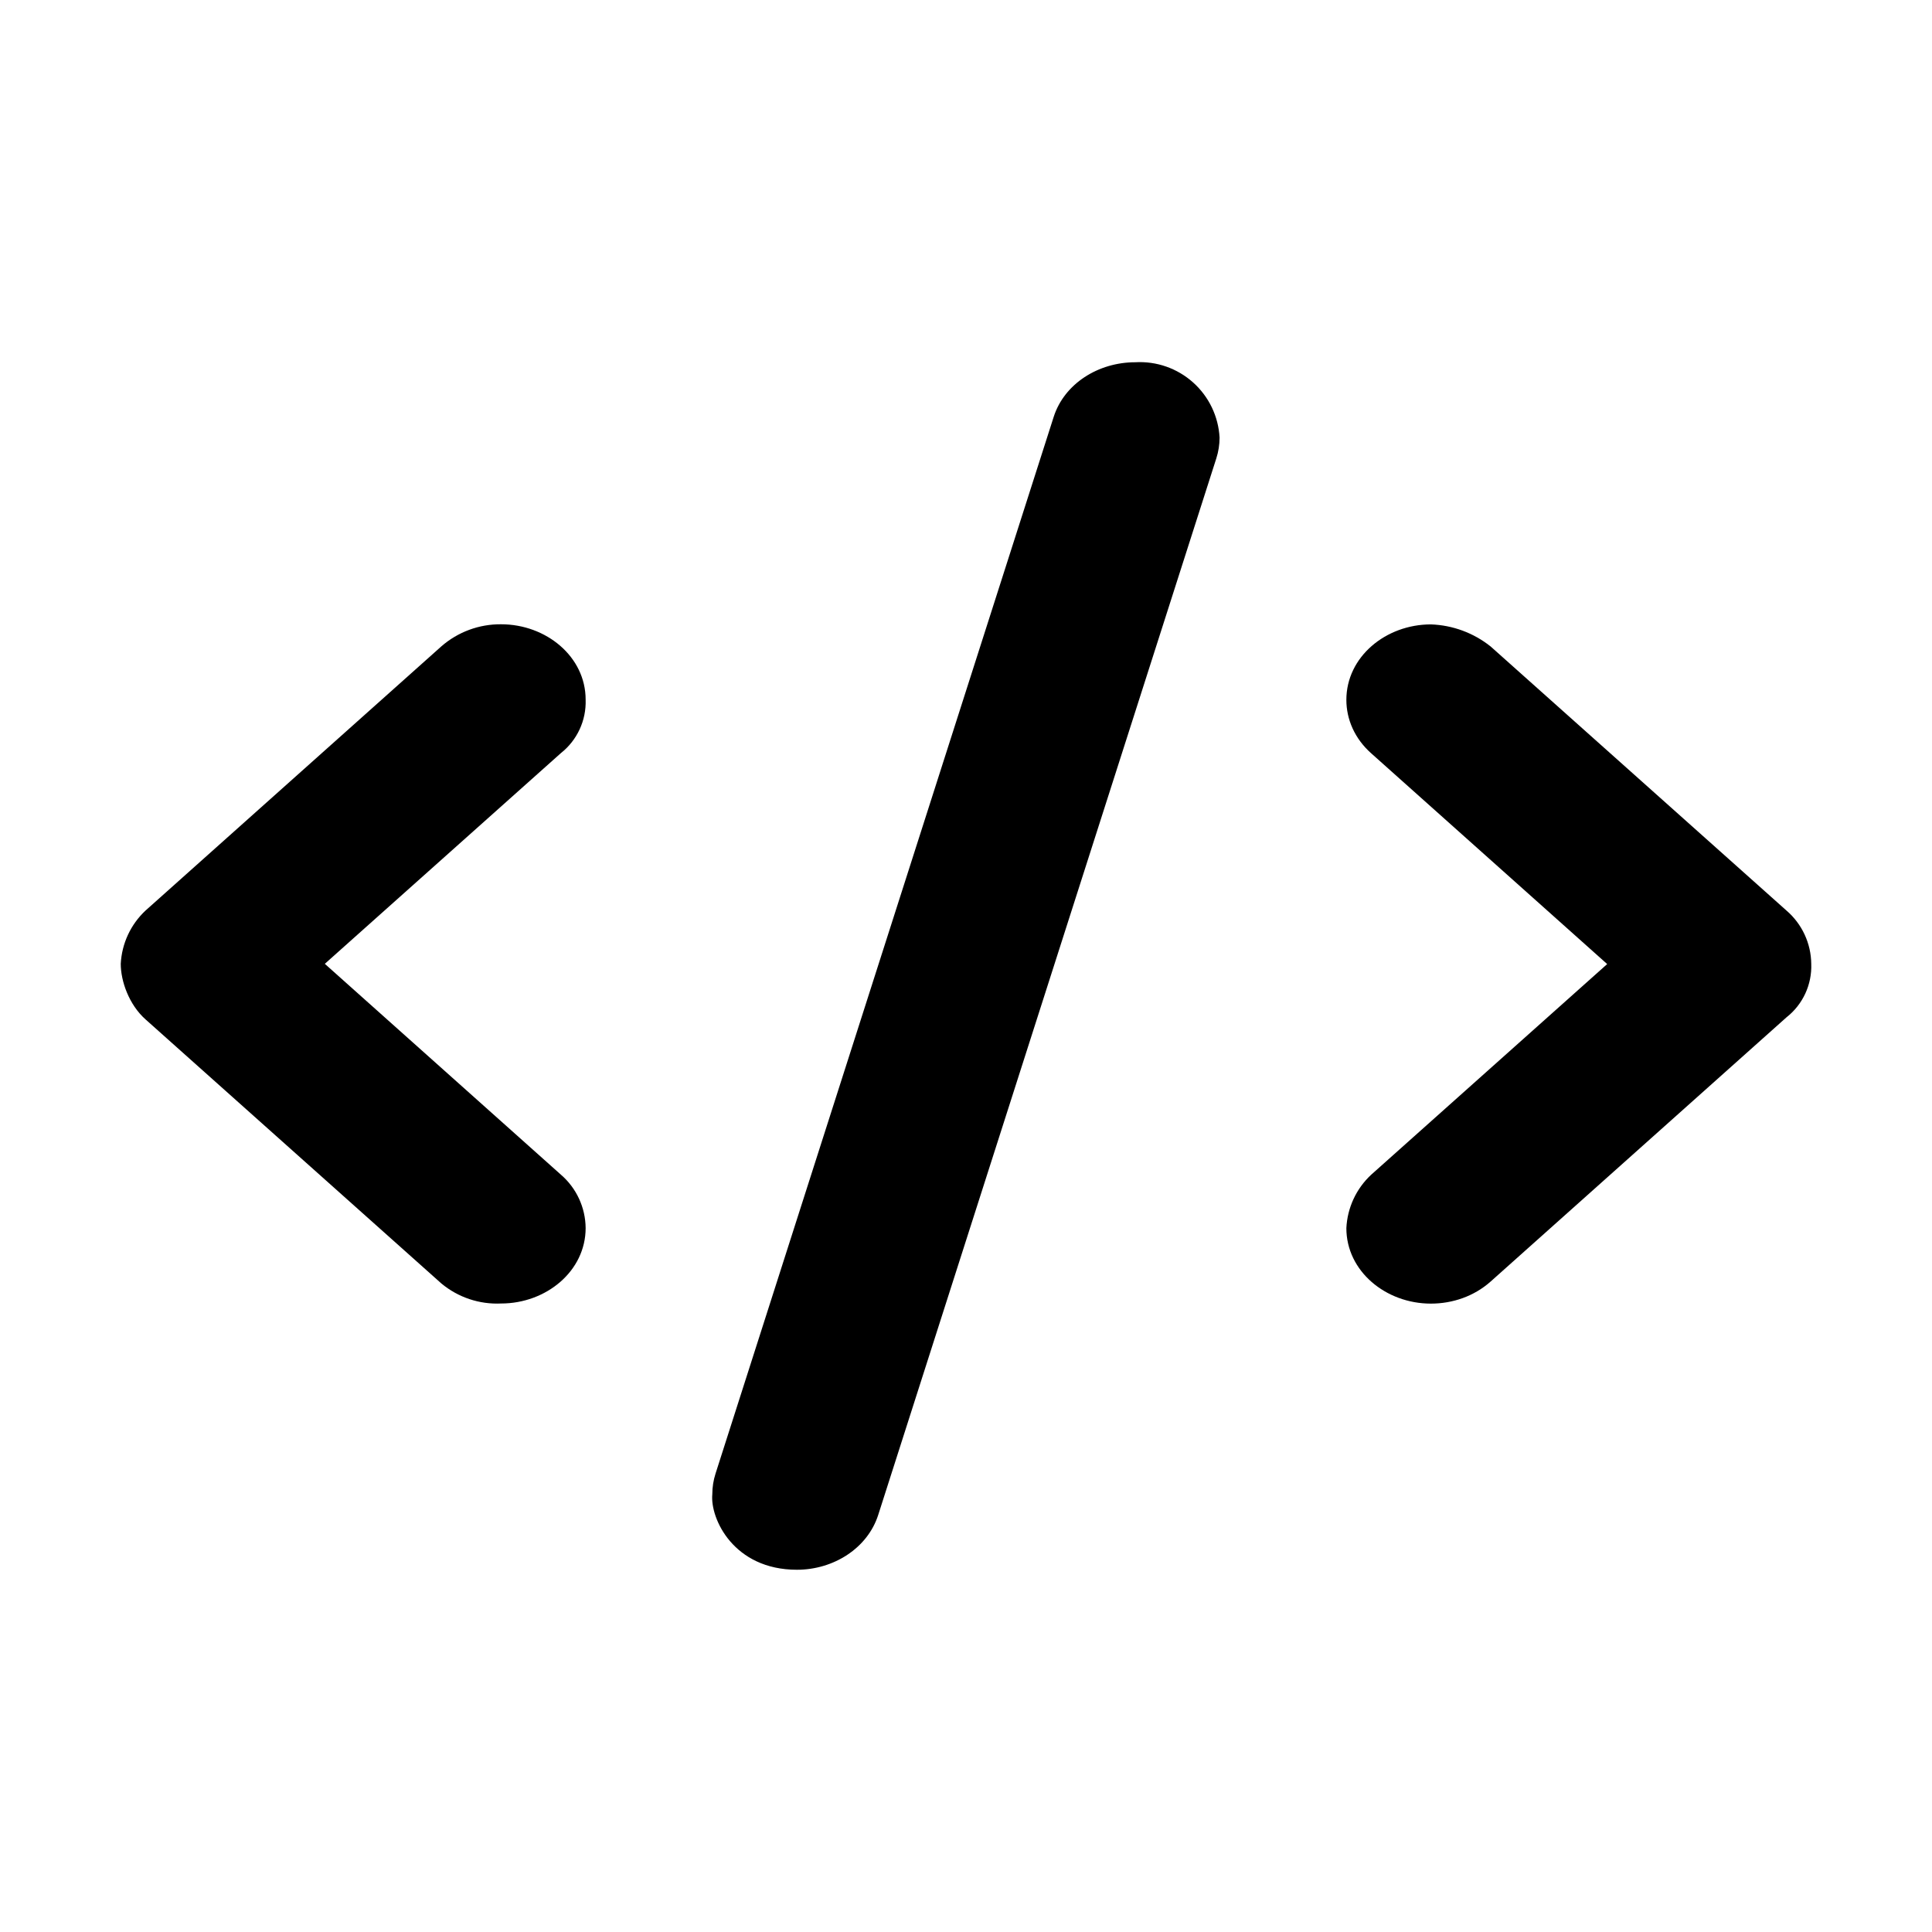
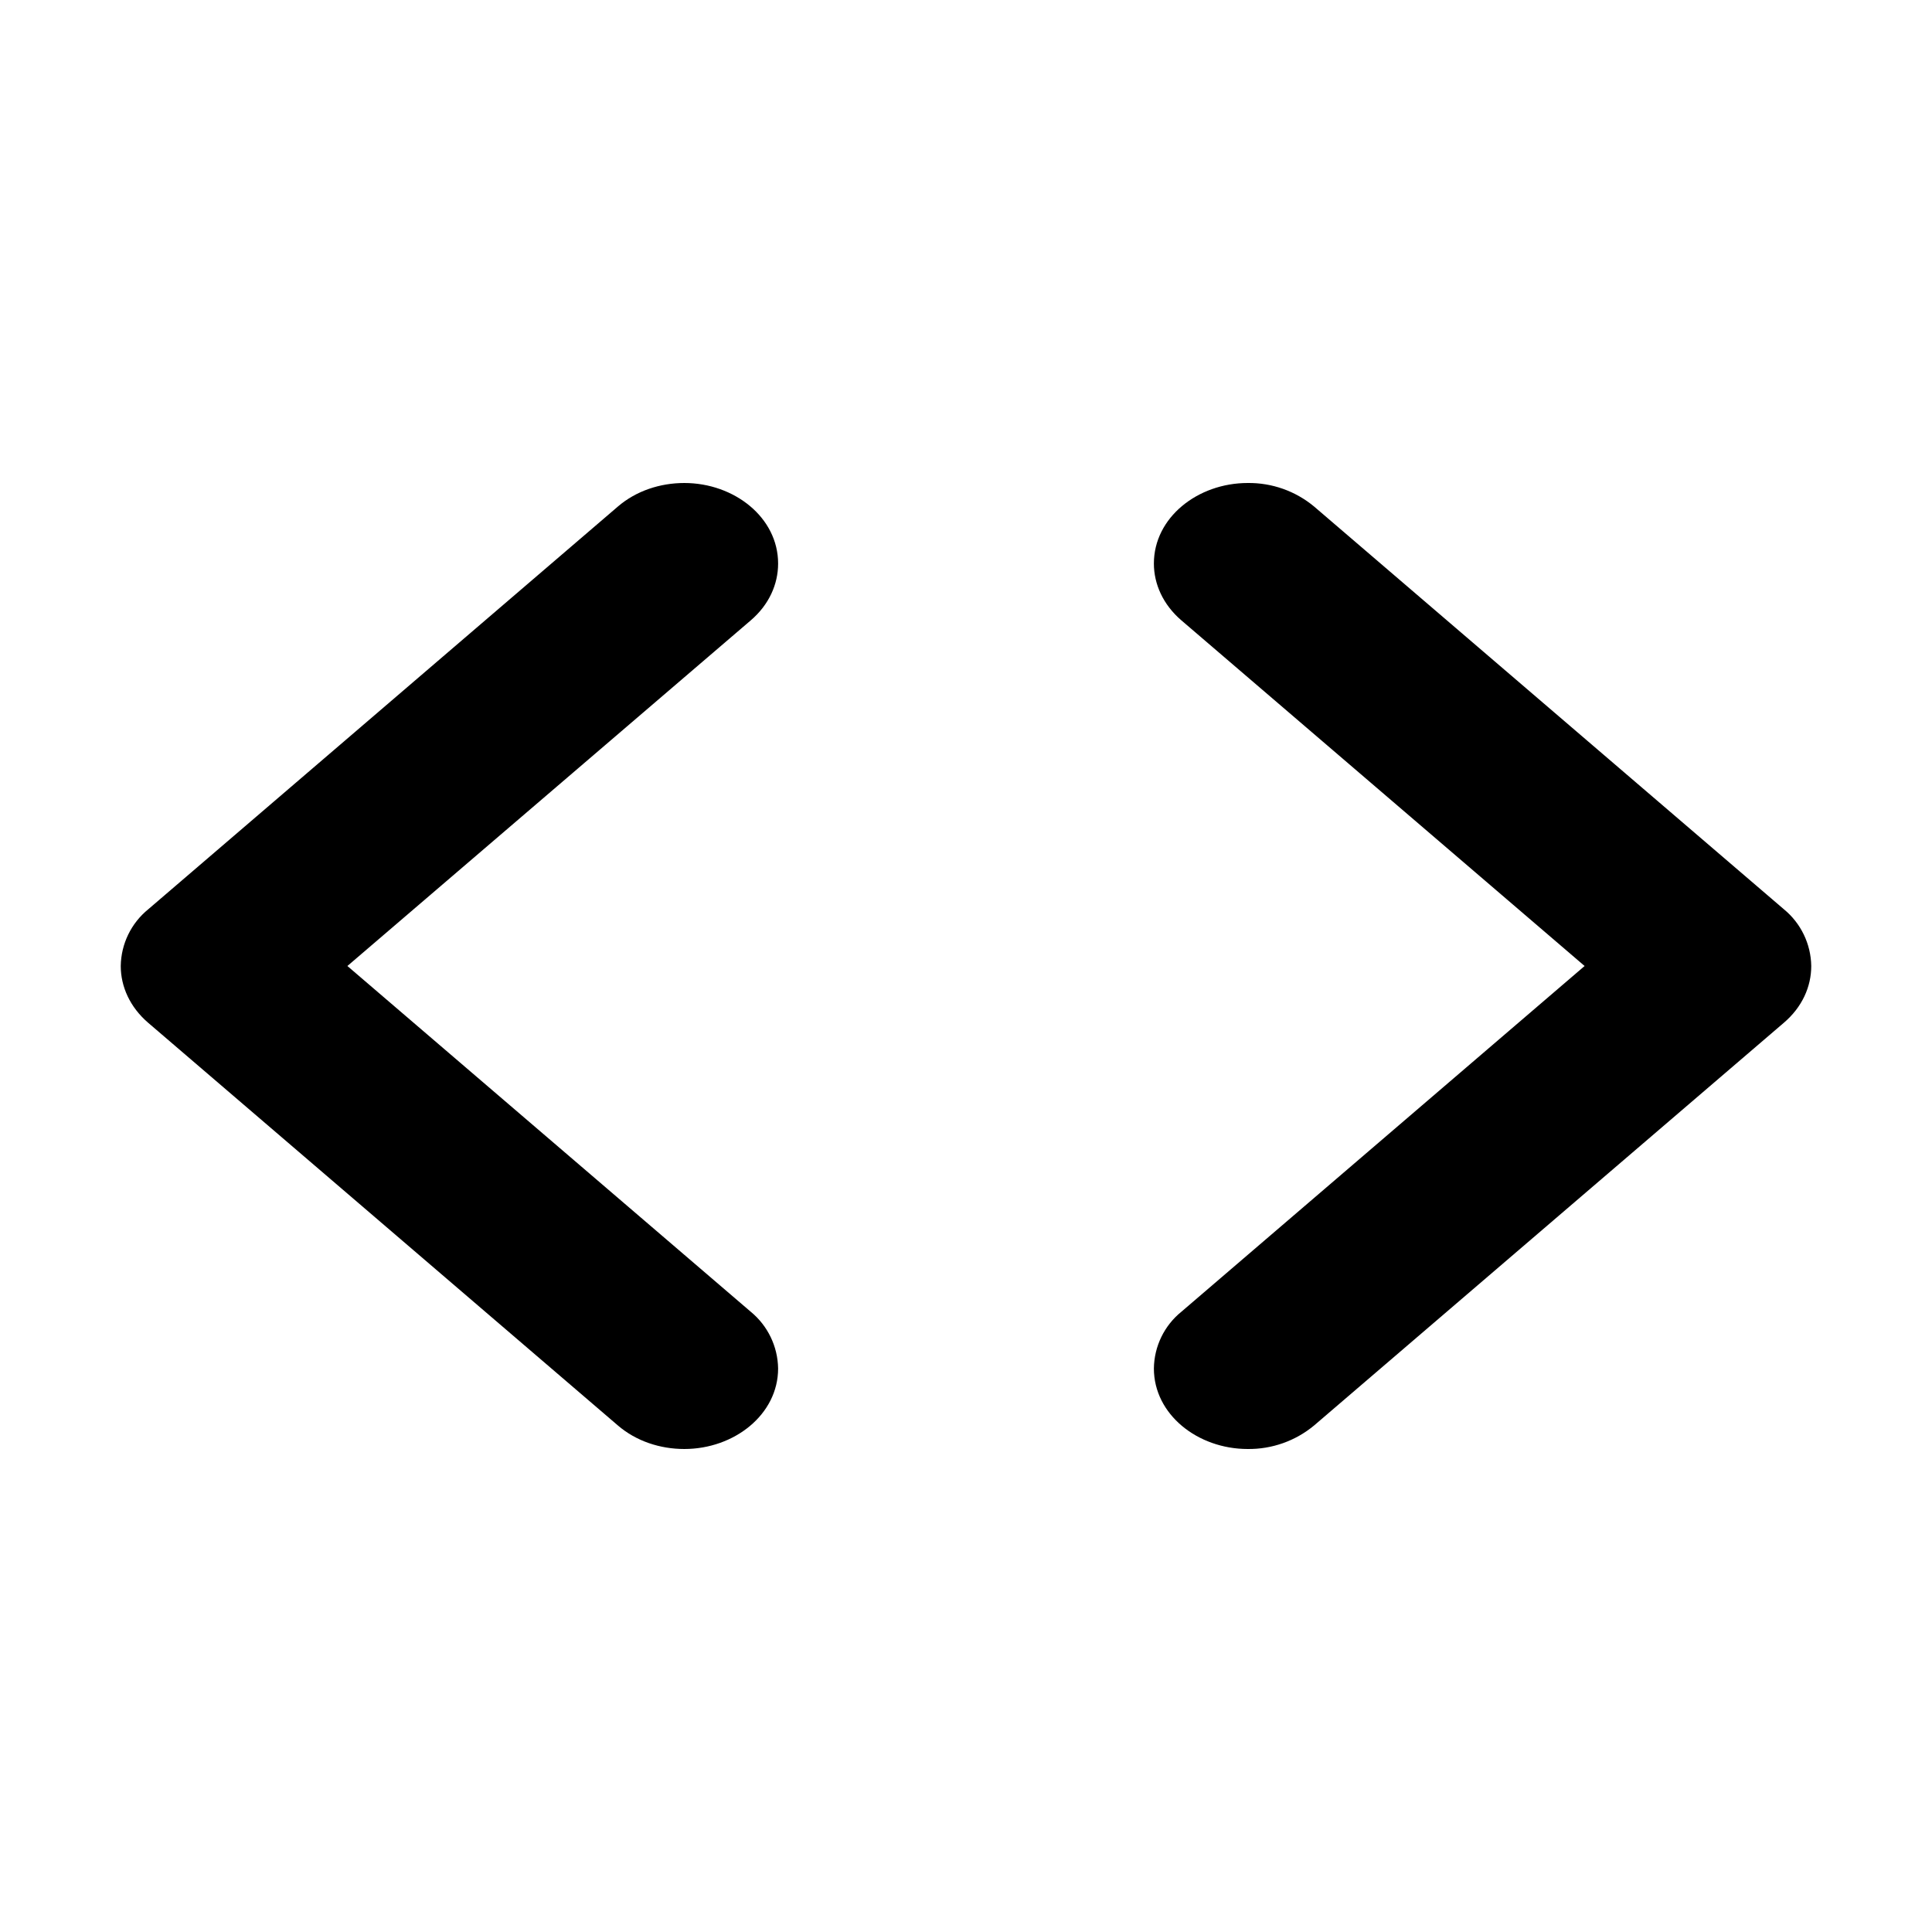
<svg xmlns="http://www.w3.org/2000/svg" width="16" height="16" viewBox="0 0 16 16">
-   <path d="M10.1 3.624A.661.661 0 0 0 9.402 3c-.306 0-.588.177-.676.453l-2.8 8.75a.562.562 0 0 0-.027.172c-.019.201.176.625.701.625.304 0 .585-.179.673-.454l2.8-8.75a.566.566 0 0 0 .027-.172Zm-5.25 2.17c0-.356-.327-.624-.7-.624a.742.742 0 0 0-.495.183l-2.45 2.188A.65.65 0 0 0 1 7.982c0 .143.068.338.205.46l2.45 2.187a.72.72 0 0 0 .495.166c.373 0 .7-.268.7-.625a.59.59 0 0 0-.205-.442L2.69 7.982l1.955-1.745a.54.54 0 0 0 .205-.442ZM15 7.983a.59.59 0 0 0-.205-.442l-2.45-2.187a.84.84 0 0 0-.495-.183c-.373 0-.7.268-.7.625 0 .16.068.32.205.442l1.955 1.746-1.955 1.745a.646.646 0 0 0-.205.442c0 .357.327.625.7.625.18 0 .358-.061.495-.183l2.45-2.188A.537.537 0 0 0 15 7.982Z" />
+   <path d="M6.444 4.667c0-.381-.363-.667-.777-.667-.2 0-.399.065-.55.195L1.228 7.53A.617.617 0 0 0 1 8c0 .17.076.341.228.471l3.889 3.334c.151.13.35.195.55.195.414 0 .777-.286.777-.667a.62.62 0 0 0-.227-.47L2.877 8l3.34-2.862c.152-.13.227-.3.227-.471ZM15 8a.62.62 0 0 0-.228-.471l-3.889-3.334a.844.844 0 0 0-.55-.195c-.414 0-.777.286-.777.667 0 .17.076.34.227.47L13.123 8l-3.339 2.863a.614.614 0 0 0-.228.47c0 .381.363.667.777.667a.845.845 0 0 0 .55-.195l3.889-3.334c.153-.13.228-.3.228-.471Z" />
</svg>
